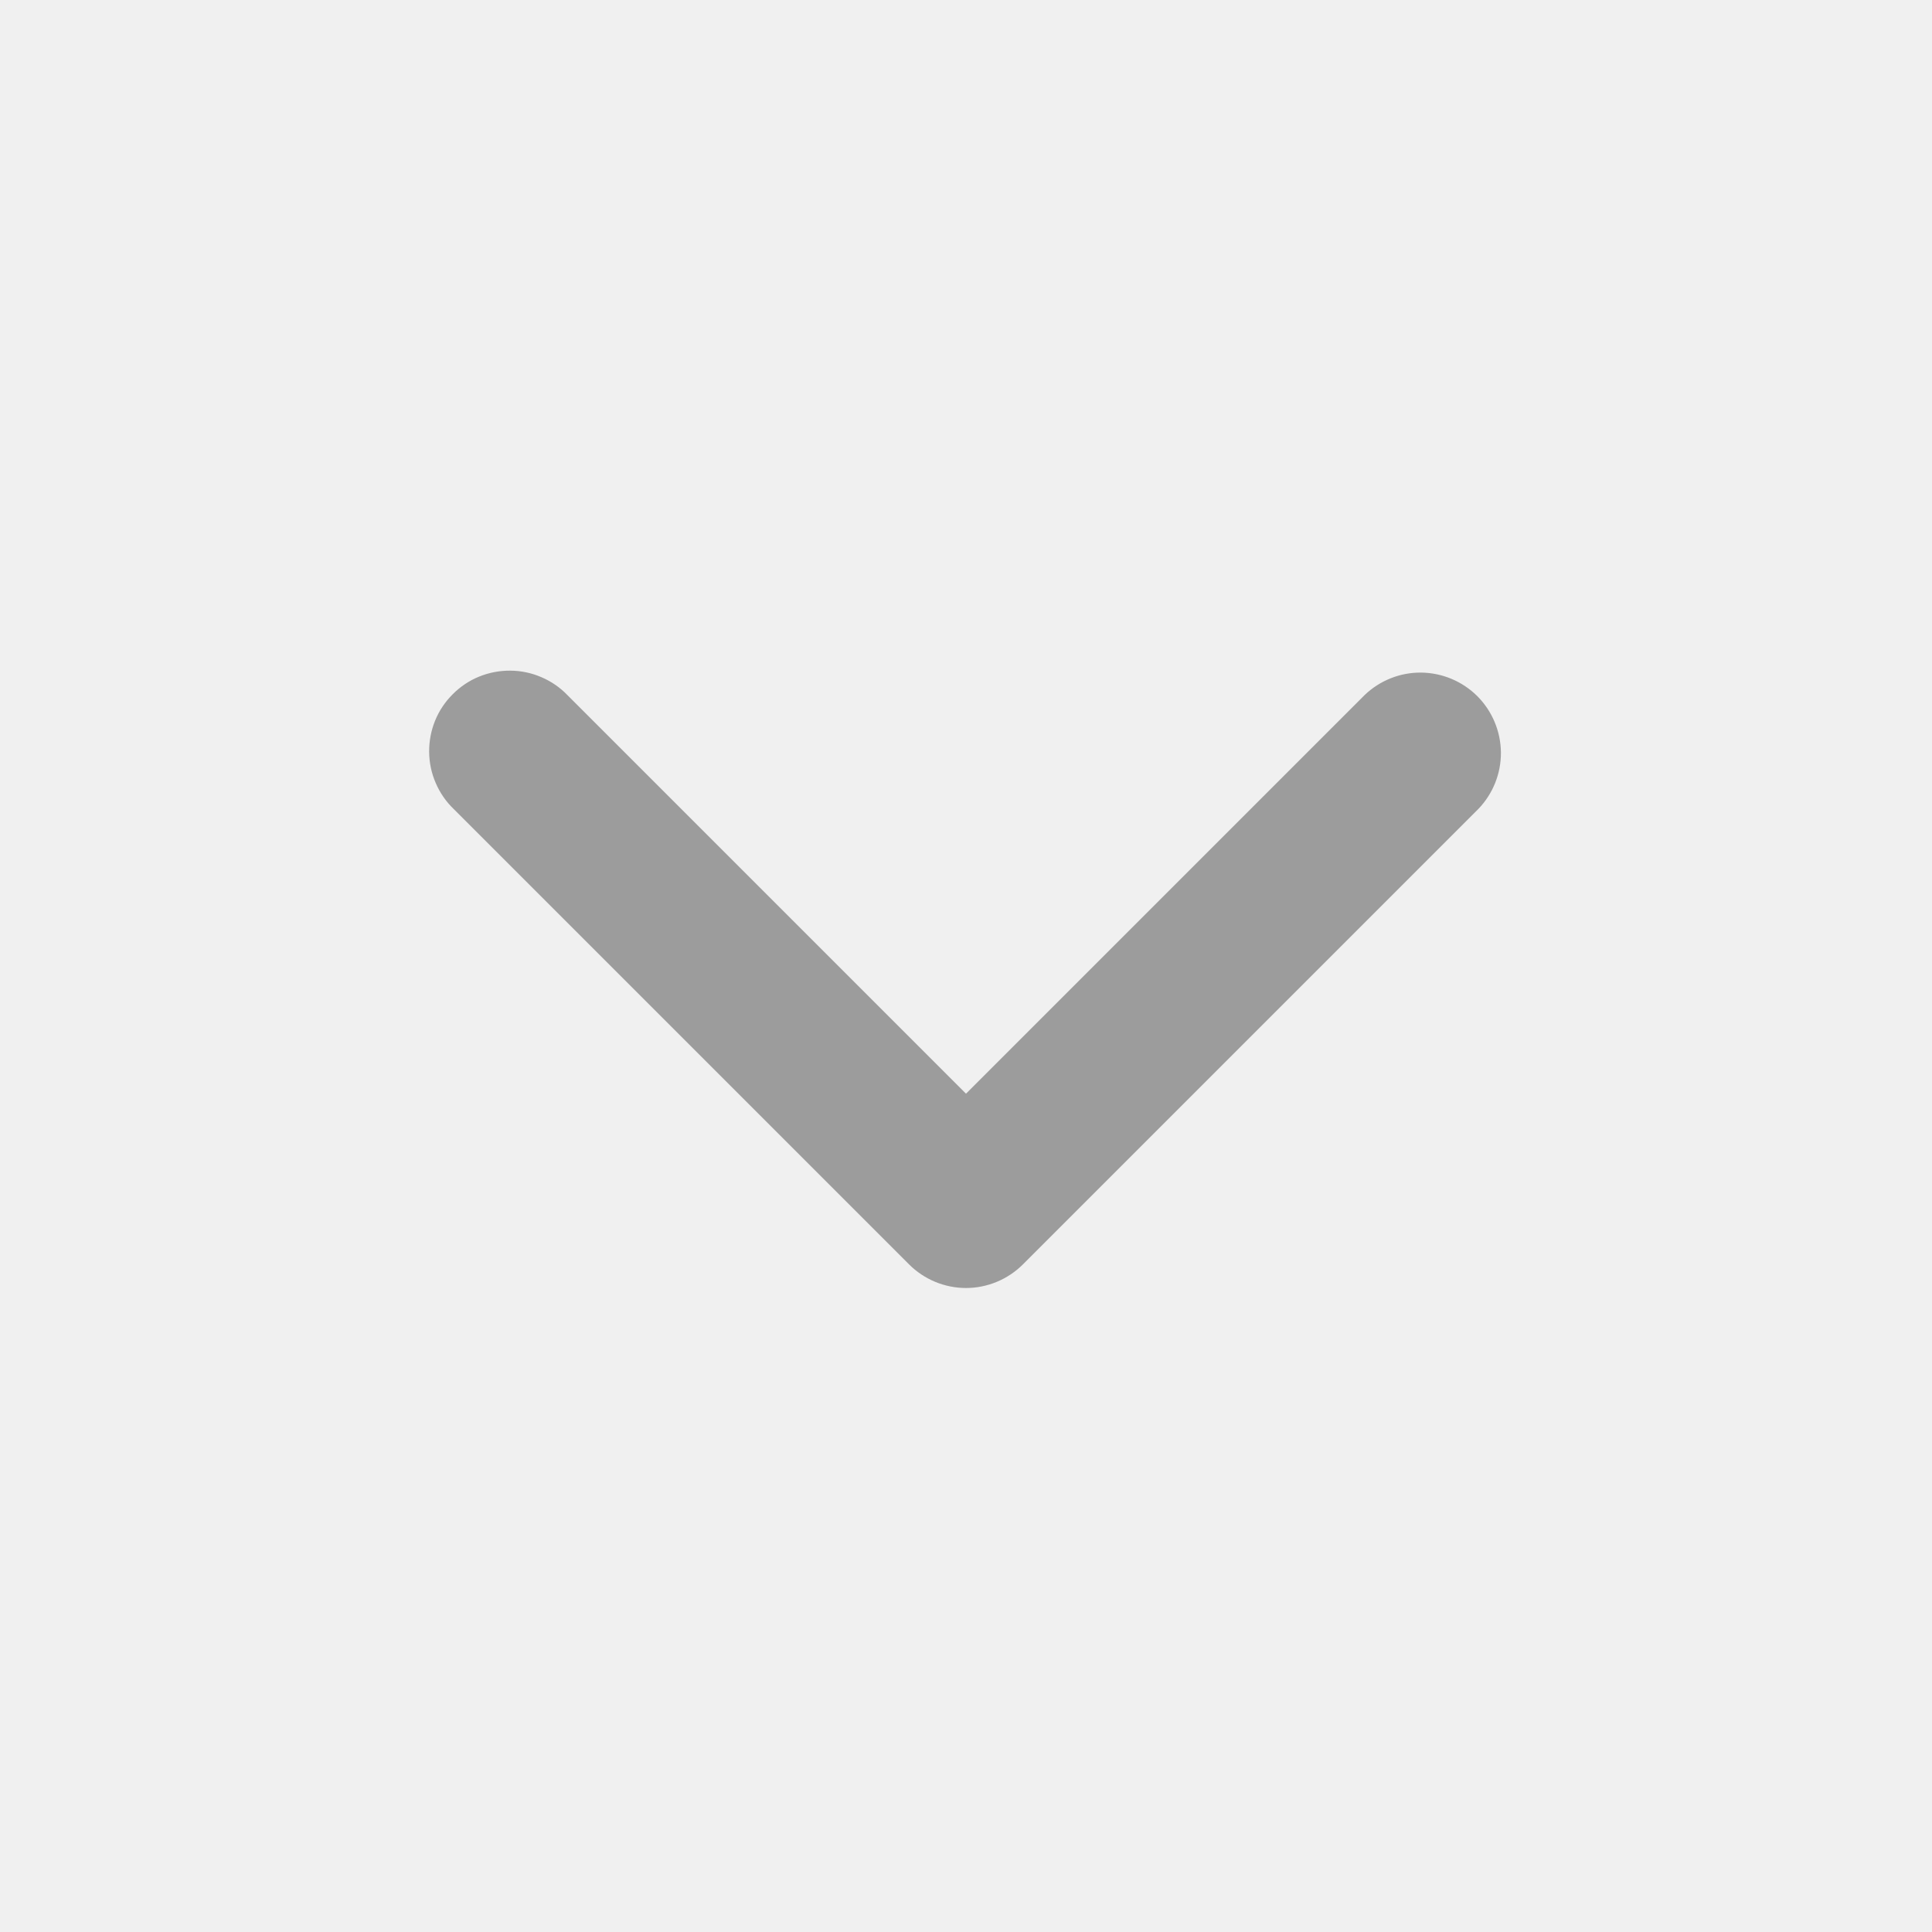
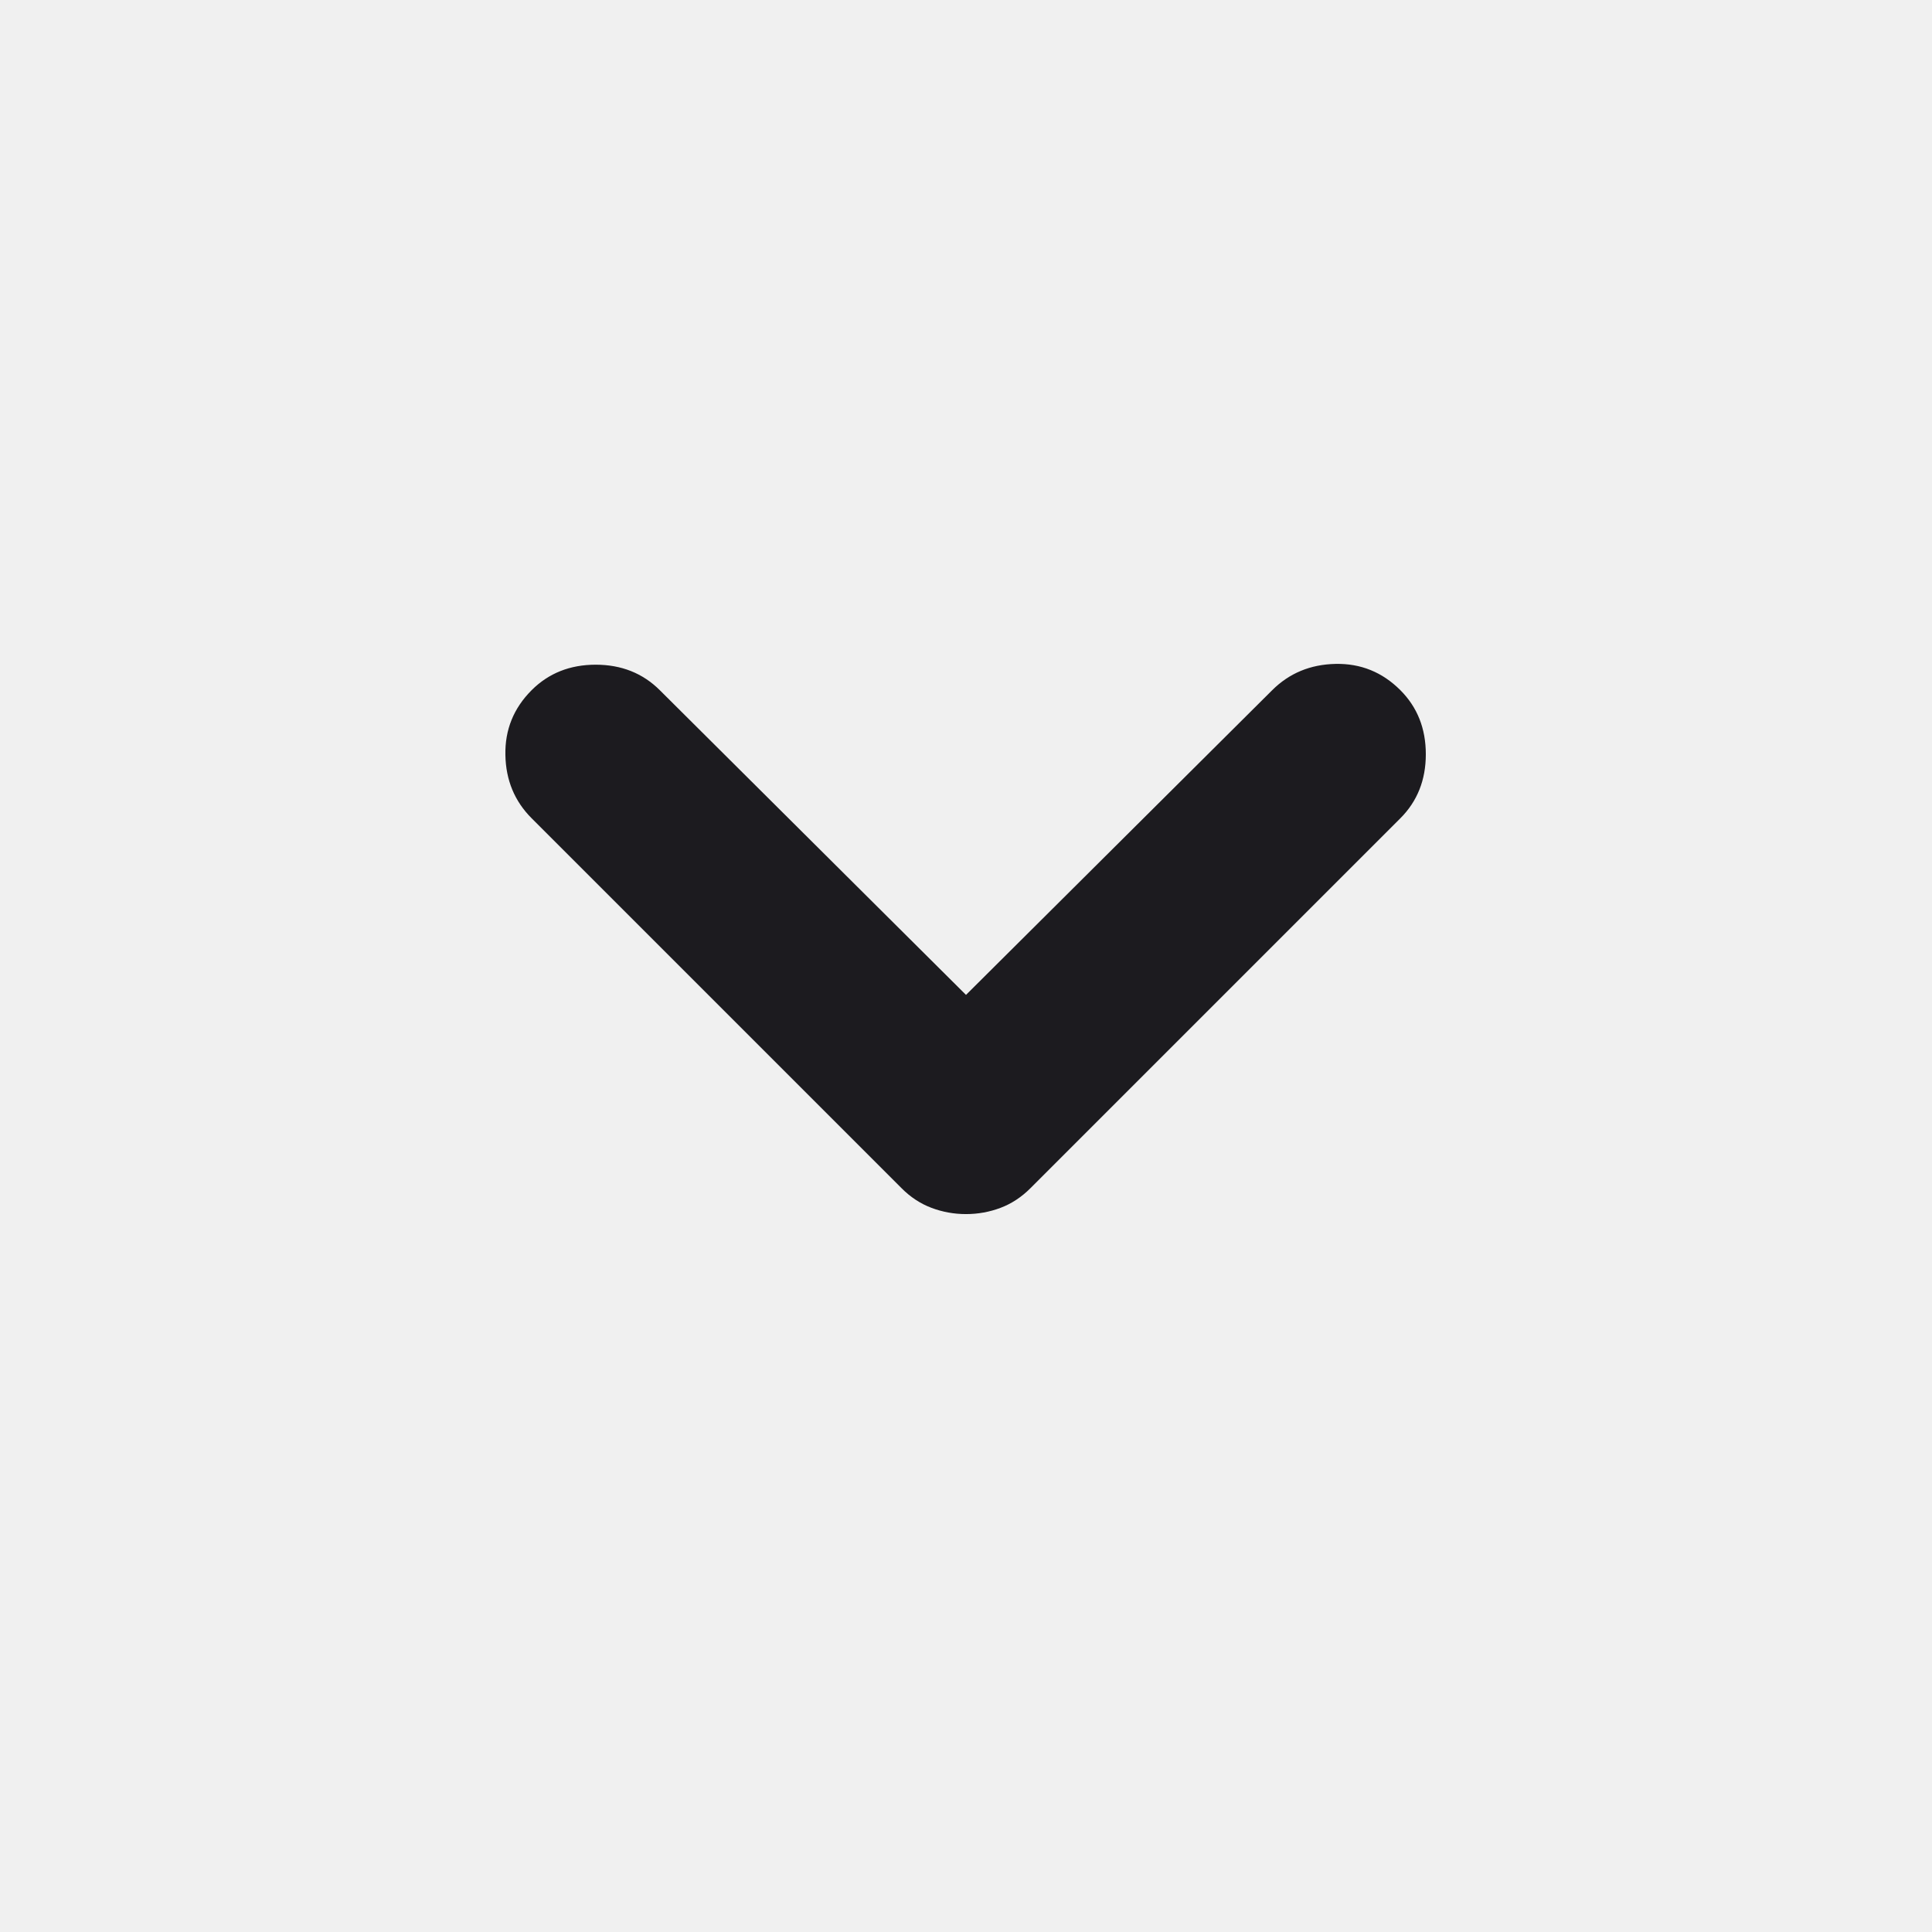
- <svg xmlns="http://www.w3.org/2000/svg" width="24" height="24" viewBox="0 0 24 24" fill="none">
-   <g id="down_line 6" clip-path="url(#clip0_2148_12362)">
-     <g id="Group">
-       <path id="Vector" fill-rule="evenodd" clip-rule="evenodd" d="M12.707 15.707C12.519 15.894 12.265 16 12 16C11.735 16 11.48 15.894 11.293 15.707L5.636 10.05C5.54 9.958 5.464 9.847 5.412 9.725C5.359 9.603 5.332 9.472 5.331 9.339C5.33 9.207 5.355 9.075 5.405 8.952C5.455 8.829 5.53 8.717 5.624 8.624C5.717 8.53 5.829 8.455 5.952 8.405C6.075 8.355 6.207 8.33 6.339 8.331C6.472 8.332 6.603 8.359 6.725 8.412C6.847 8.464 6.958 8.54 7.05 8.636L12 13.586L16.95 8.636C17.139 8.454 17.391 8.353 17.653 8.355C17.916 8.358 18.166 8.463 18.352 8.648C18.537 8.834 18.642 9.084 18.645 9.347C18.647 9.609 18.546 9.861 18.364 10.05L12.707 15.707Z" fill="#9C9C9C" />
-     </g>
+ <svg xmlns="http://www.w3.org/2000/svg" width="22" height="22" viewBox="0 0 22 22" fill="none">
+   <mask id="mask0_840_7968" style="mask-type:alpha" maskUnits="userSpaceOnUse" x="0" y="0" width="22" height="22">
+     <rect width="22" height="22" fill="#D9D9D9" />
+   </mask>
+   <g mask="url(#mask0_840_7968)">
+     <path d="M11 13.825C10.863 13.825 10.732 13.801 10.607 13.754C10.482 13.707 10.367 13.632 10.265 13.529L6.054 9.318C5.86 9.124 5.76 8.884 5.755 8.597C5.749 8.31 5.849 8.064 6.054 7.859C6.247 7.666 6.491 7.569 6.783 7.569C7.076 7.569 7.319 7.666 7.513 7.859L11 11.329L14.487 7.859C14.681 7.666 14.921 7.566 15.208 7.56C15.495 7.554 15.741 7.654 15.946 7.859C16.14 8.053 16.236 8.296 16.236 8.589C16.236 8.881 16.14 9.124 15.946 9.318L11.735 13.529C11.632 13.632 11.518 13.707 11.393 13.754C11.268 13.801 11.137 13.825 11 13.825Z" fill="#1C1B1F" />
  </g>
-   <defs>
-     <clipPath id="clip0_2148_12362">
-       <rect width="24" height="24" fill="white" />
-     </clipPath>
-   </defs>
</svg>
